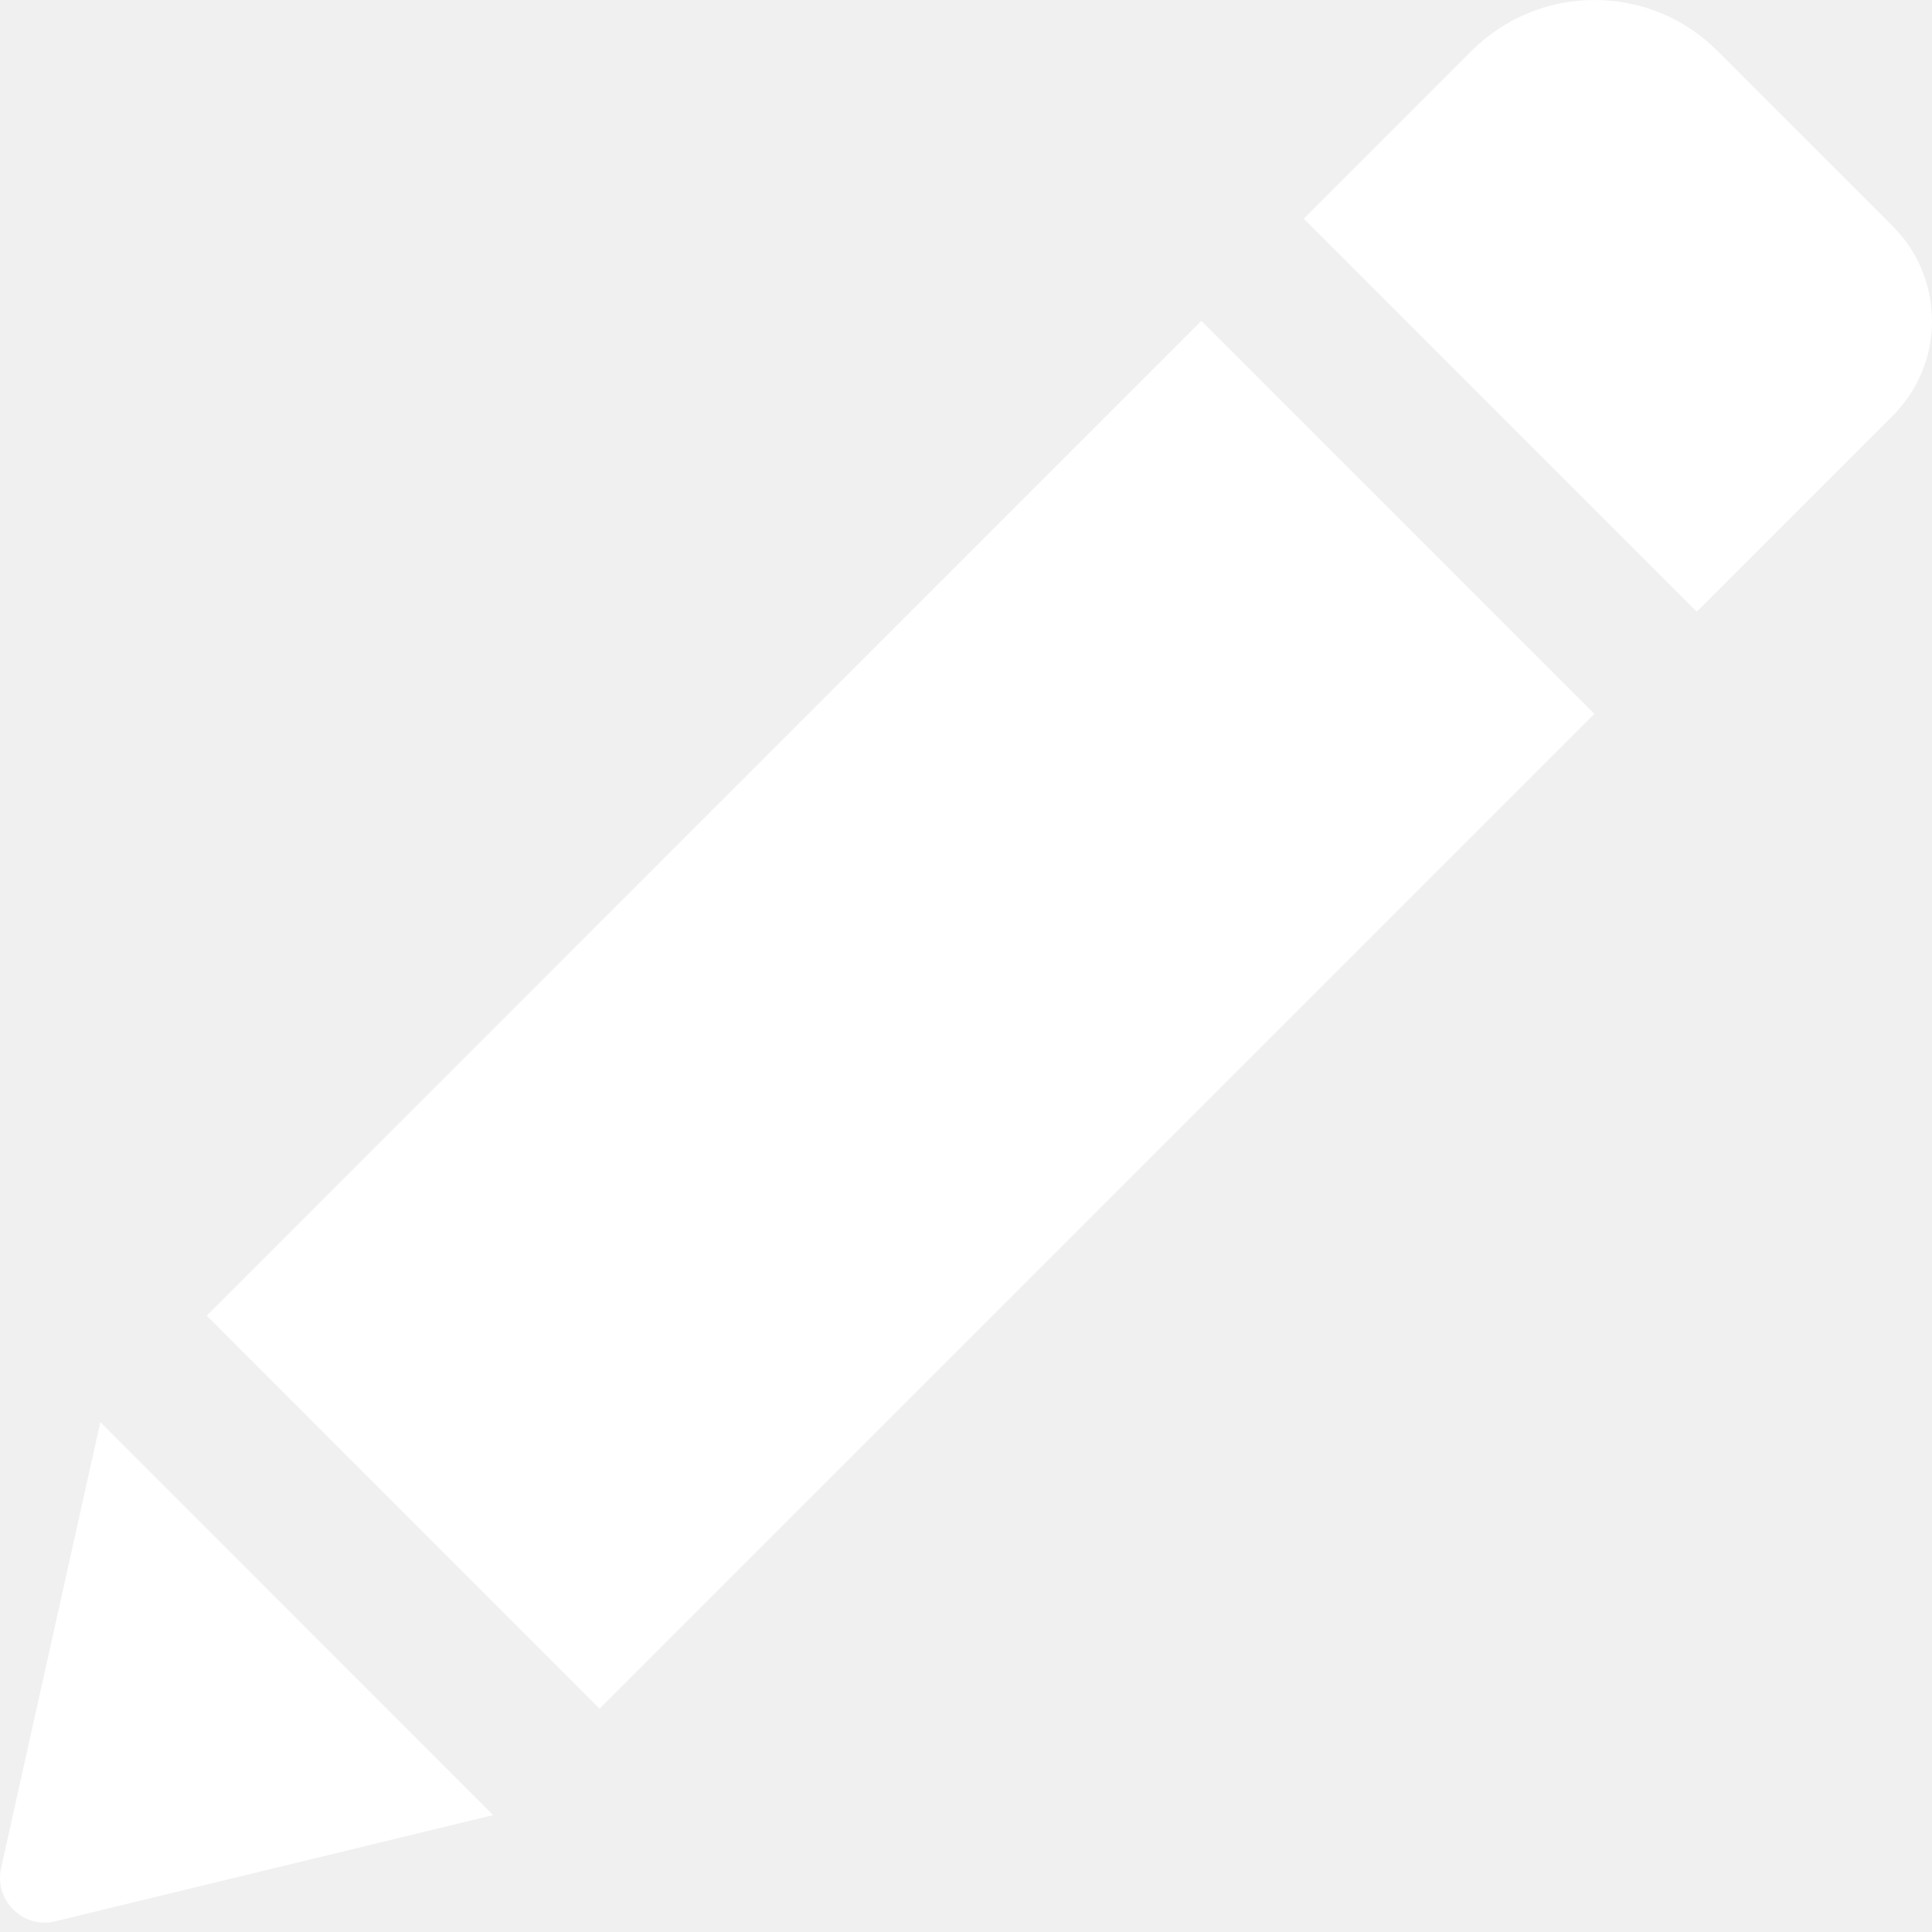
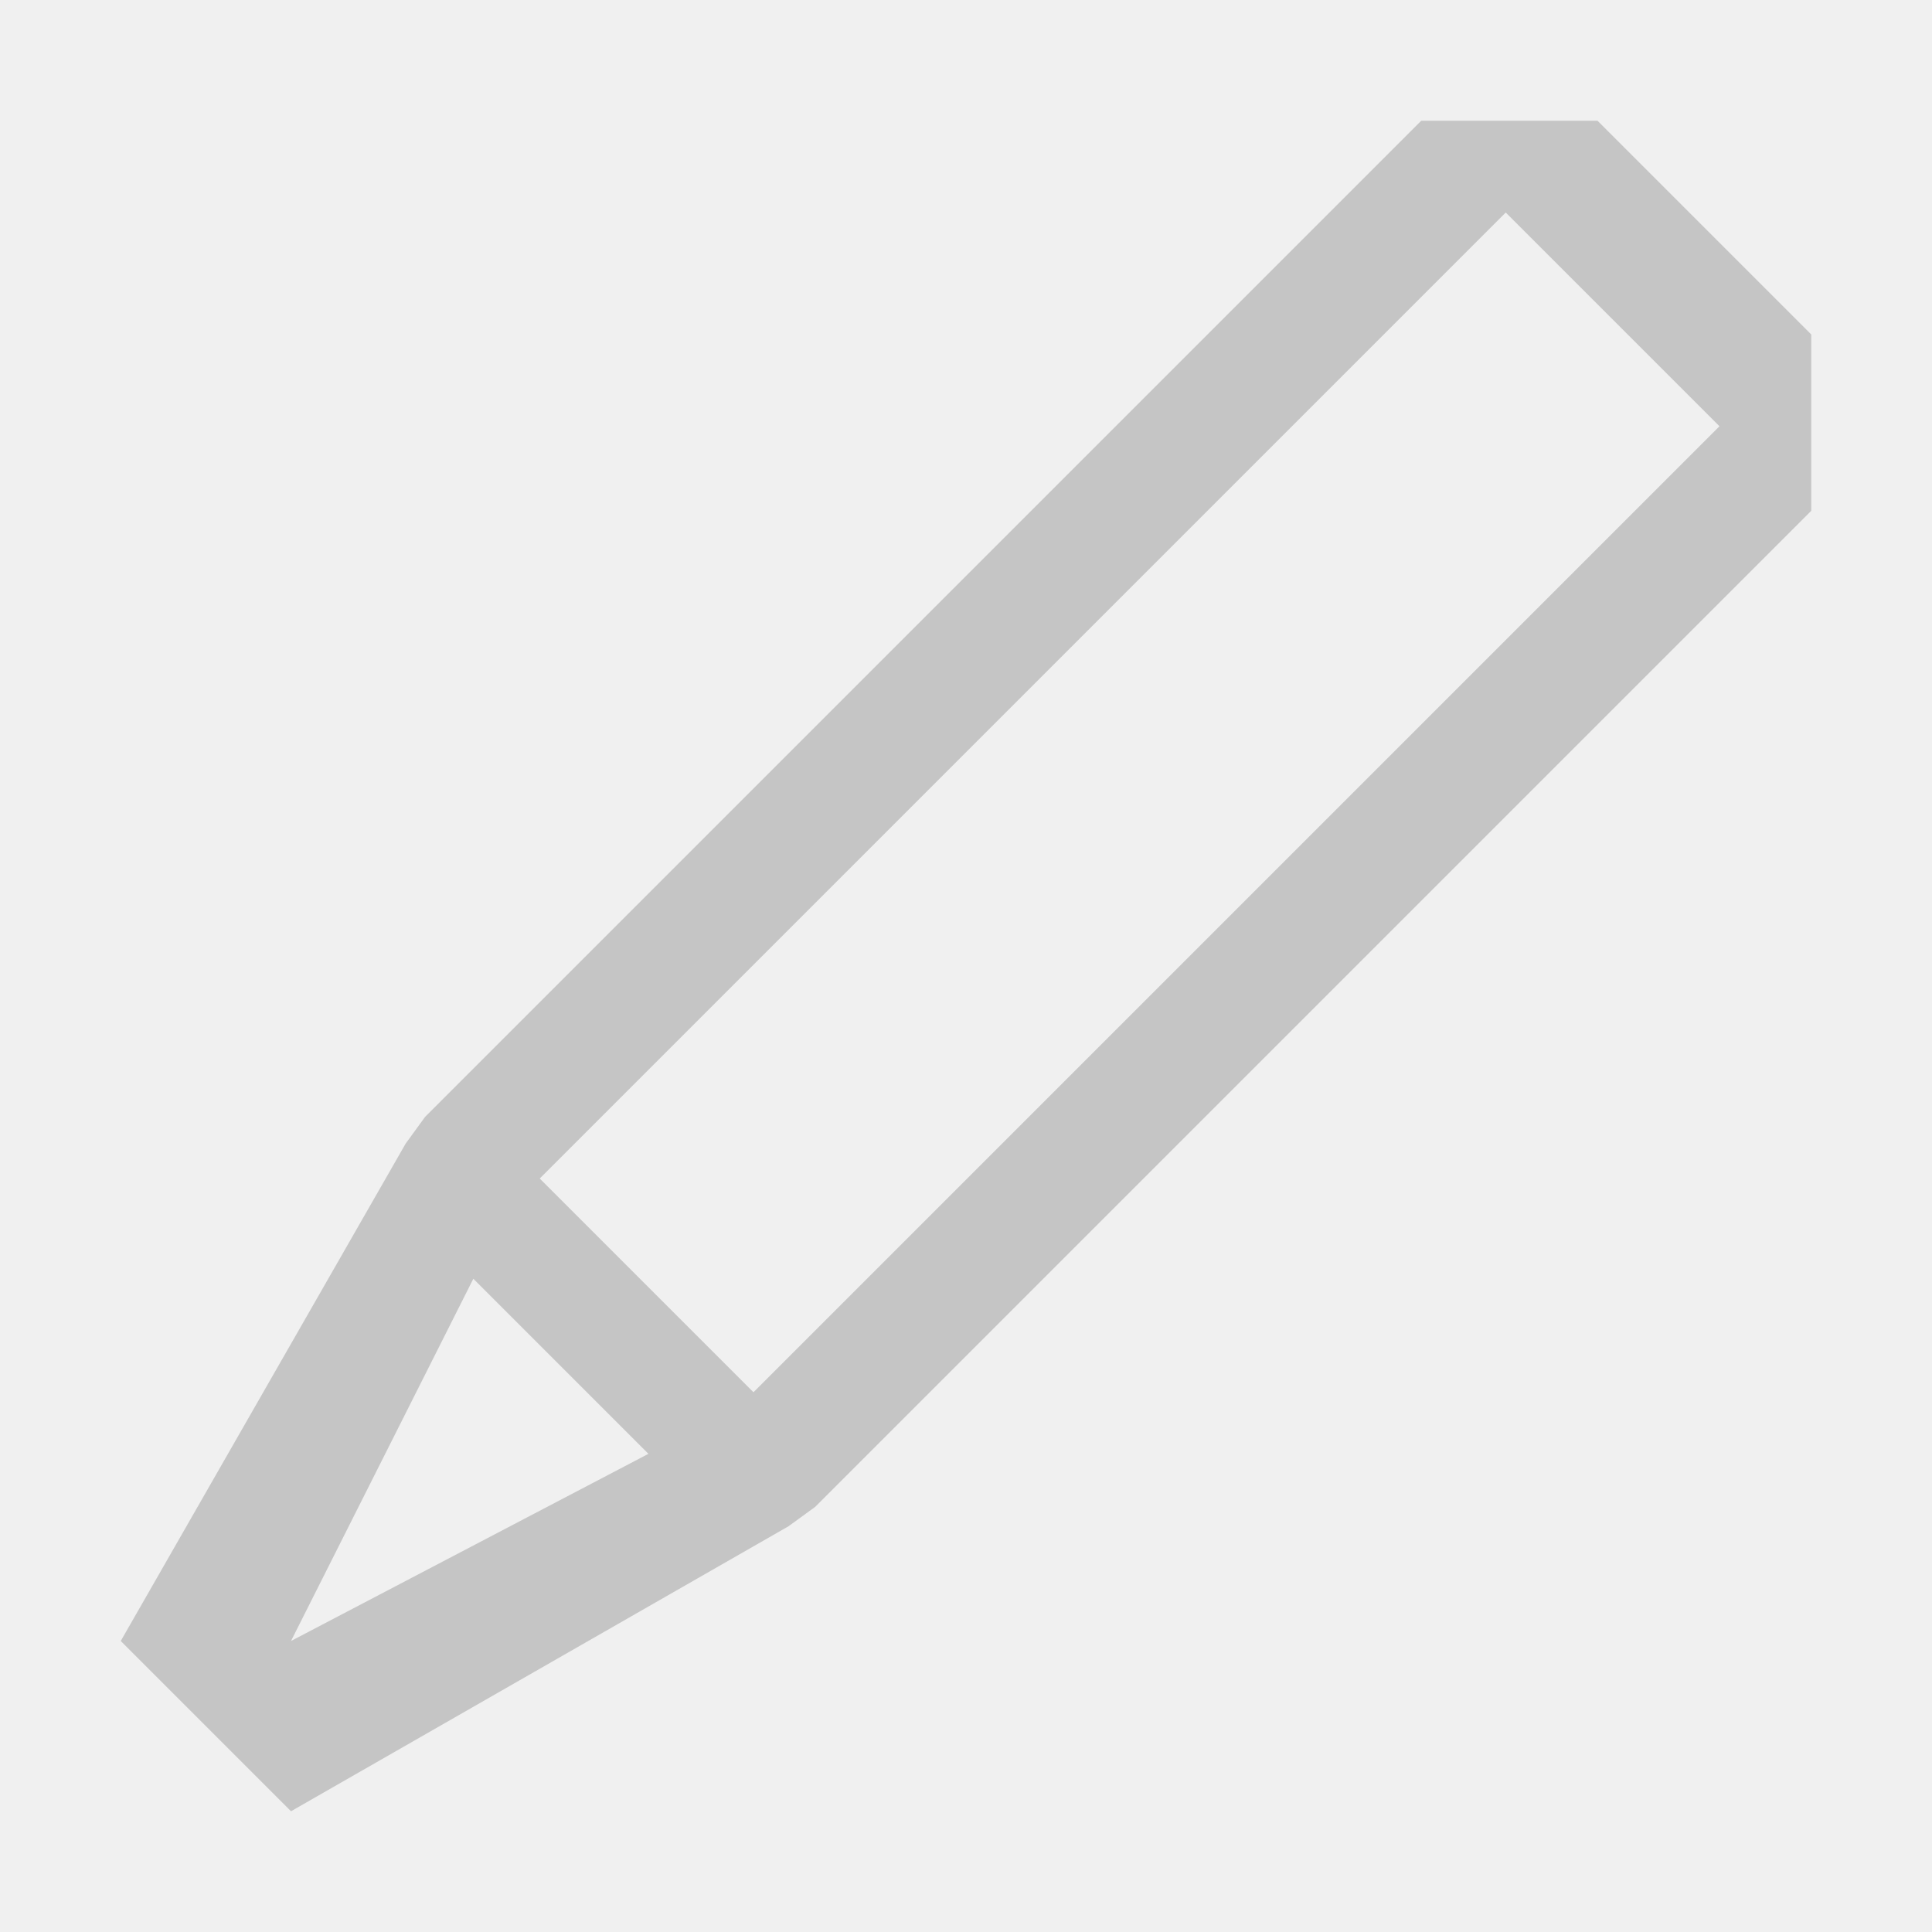
- <svg xmlns="http://www.w3.org/2000/svg" version="1.1" id="Capa_1" x="0px" y="0px" width="15" height="15" viewBox="0 0 15 15" xml:space="preserve">
-   <defs id="defs39" />
-   <g id="g4" style="fill:#ffffff" transform="matrix(0.02836081,0,0,0.02836081,-1.7085003e-5,-0.03654999)">
-     <path d="M 328.883,89.125 436.473,196.714 164.133,469.054 56.604,361.465 Z M 518.113,63.177 470.132,15.196 c -18.543,-18.543 -48.653,-18.543 -67.259,0 l -45.961,45.961 107.59,107.59 53.611,-53.611 c 14.382,-14.383 14.382,-37.577 0,-51.959 z M 0.3,512.69 c -1.958,8.812 5.998,16.708 14.811,14.565 L 135.002,498.186 27.473,390.597 Z" id="path2" style="fill:#ffffff" />
-   </g>
-   <g id="g6">
- </g>
-   <g id="g8">
- </g>
-   <g id="g10">
- </g>
-   <g id="g12">
- </g>
-   <g id="g14">
- </g>
-   <g id="g16">
- </g>
-   <g id="g18">
- </g>
-   <g id="g20">
- </g>
-   <g id="g22">
- </g>
-   <g id="g24">
- </g>
-   <g id="g26">
- </g>
-   <g id="g28">
- </g>
-   <g id="g30">
- </g>
-   <g id="g32">
- </g>
-   <g id="g34">
- </g>
+ <svg xmlns="http://www.w3.org/2000/svg" width="16" height="16" viewBox="0 0 16 16" fill="none">
+   <path d="M13.23 1H11.77L3.52 9.25L3.36 9.47L1 13.59L2.41 15L6.53 12.64L6.75 12.48L15 4.23V2.77L13.23 1ZM2.41 13.59L3.92 10.59L5.37 12.04L2.41 13.59ZM6.24 11.53L4.47 9.76L12.47 1.76L14.24 3.53L6.24 11.53Z" fill="#C5C5C5" />
</svg>
